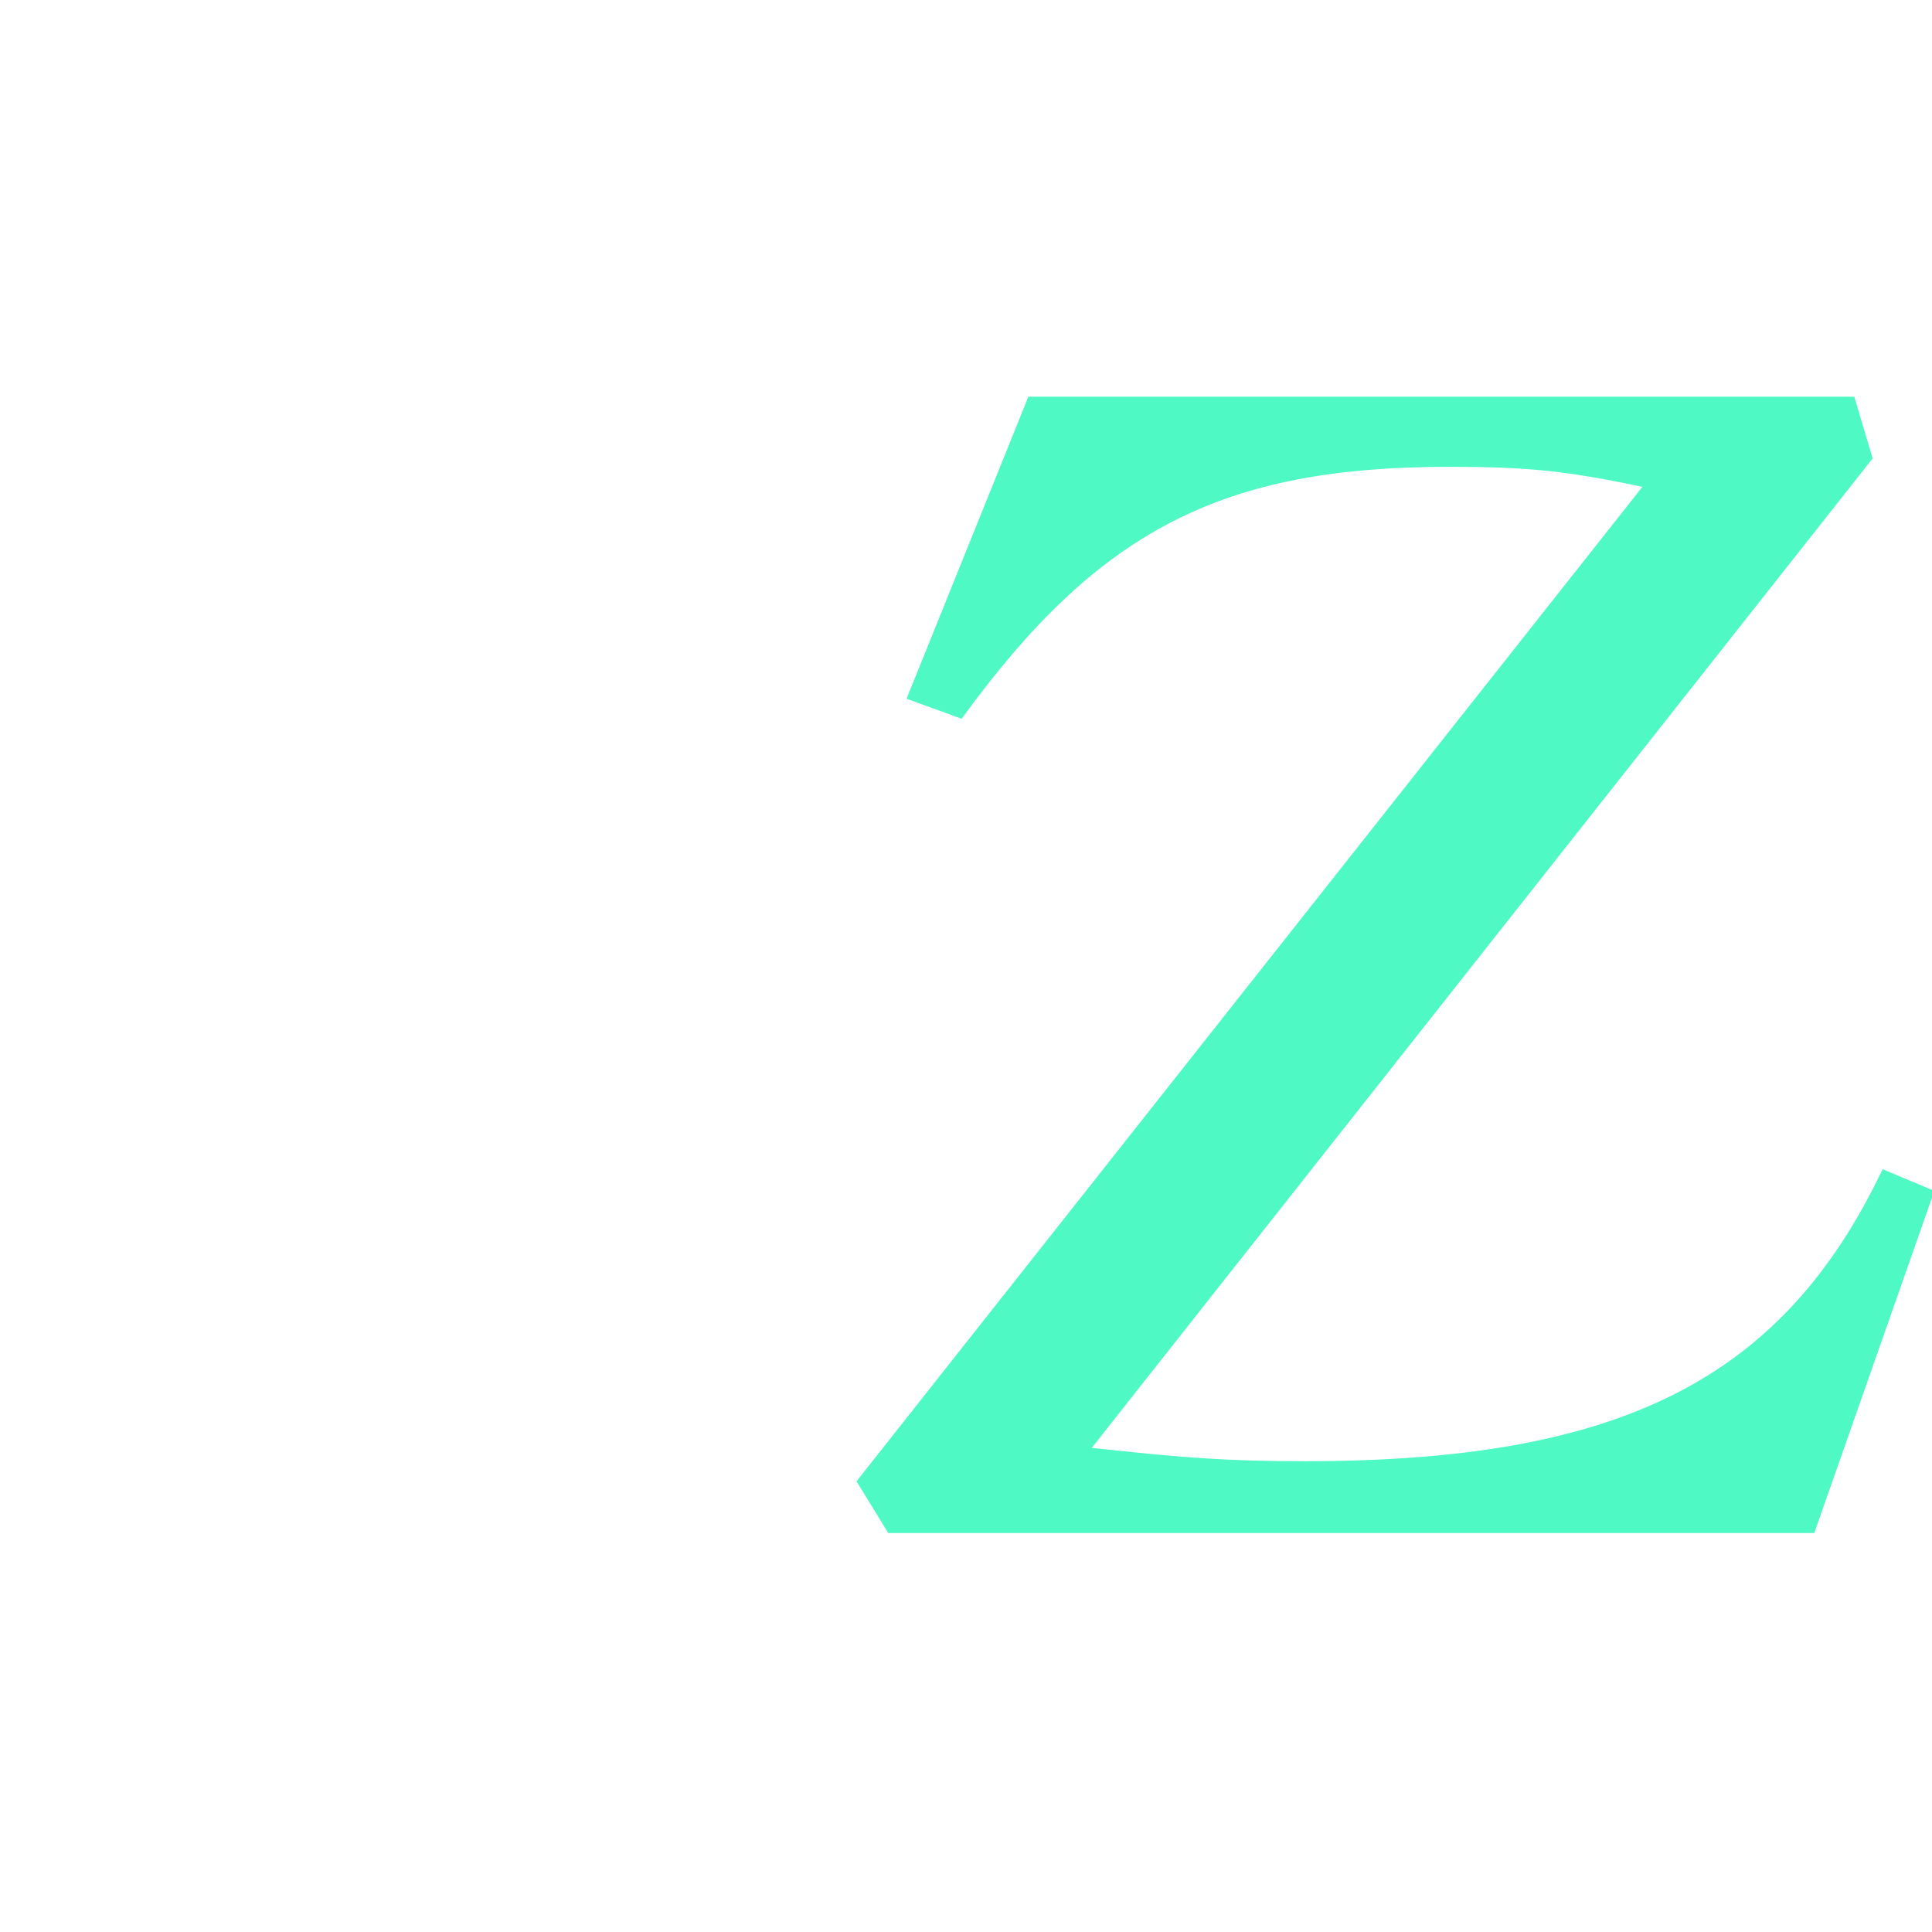
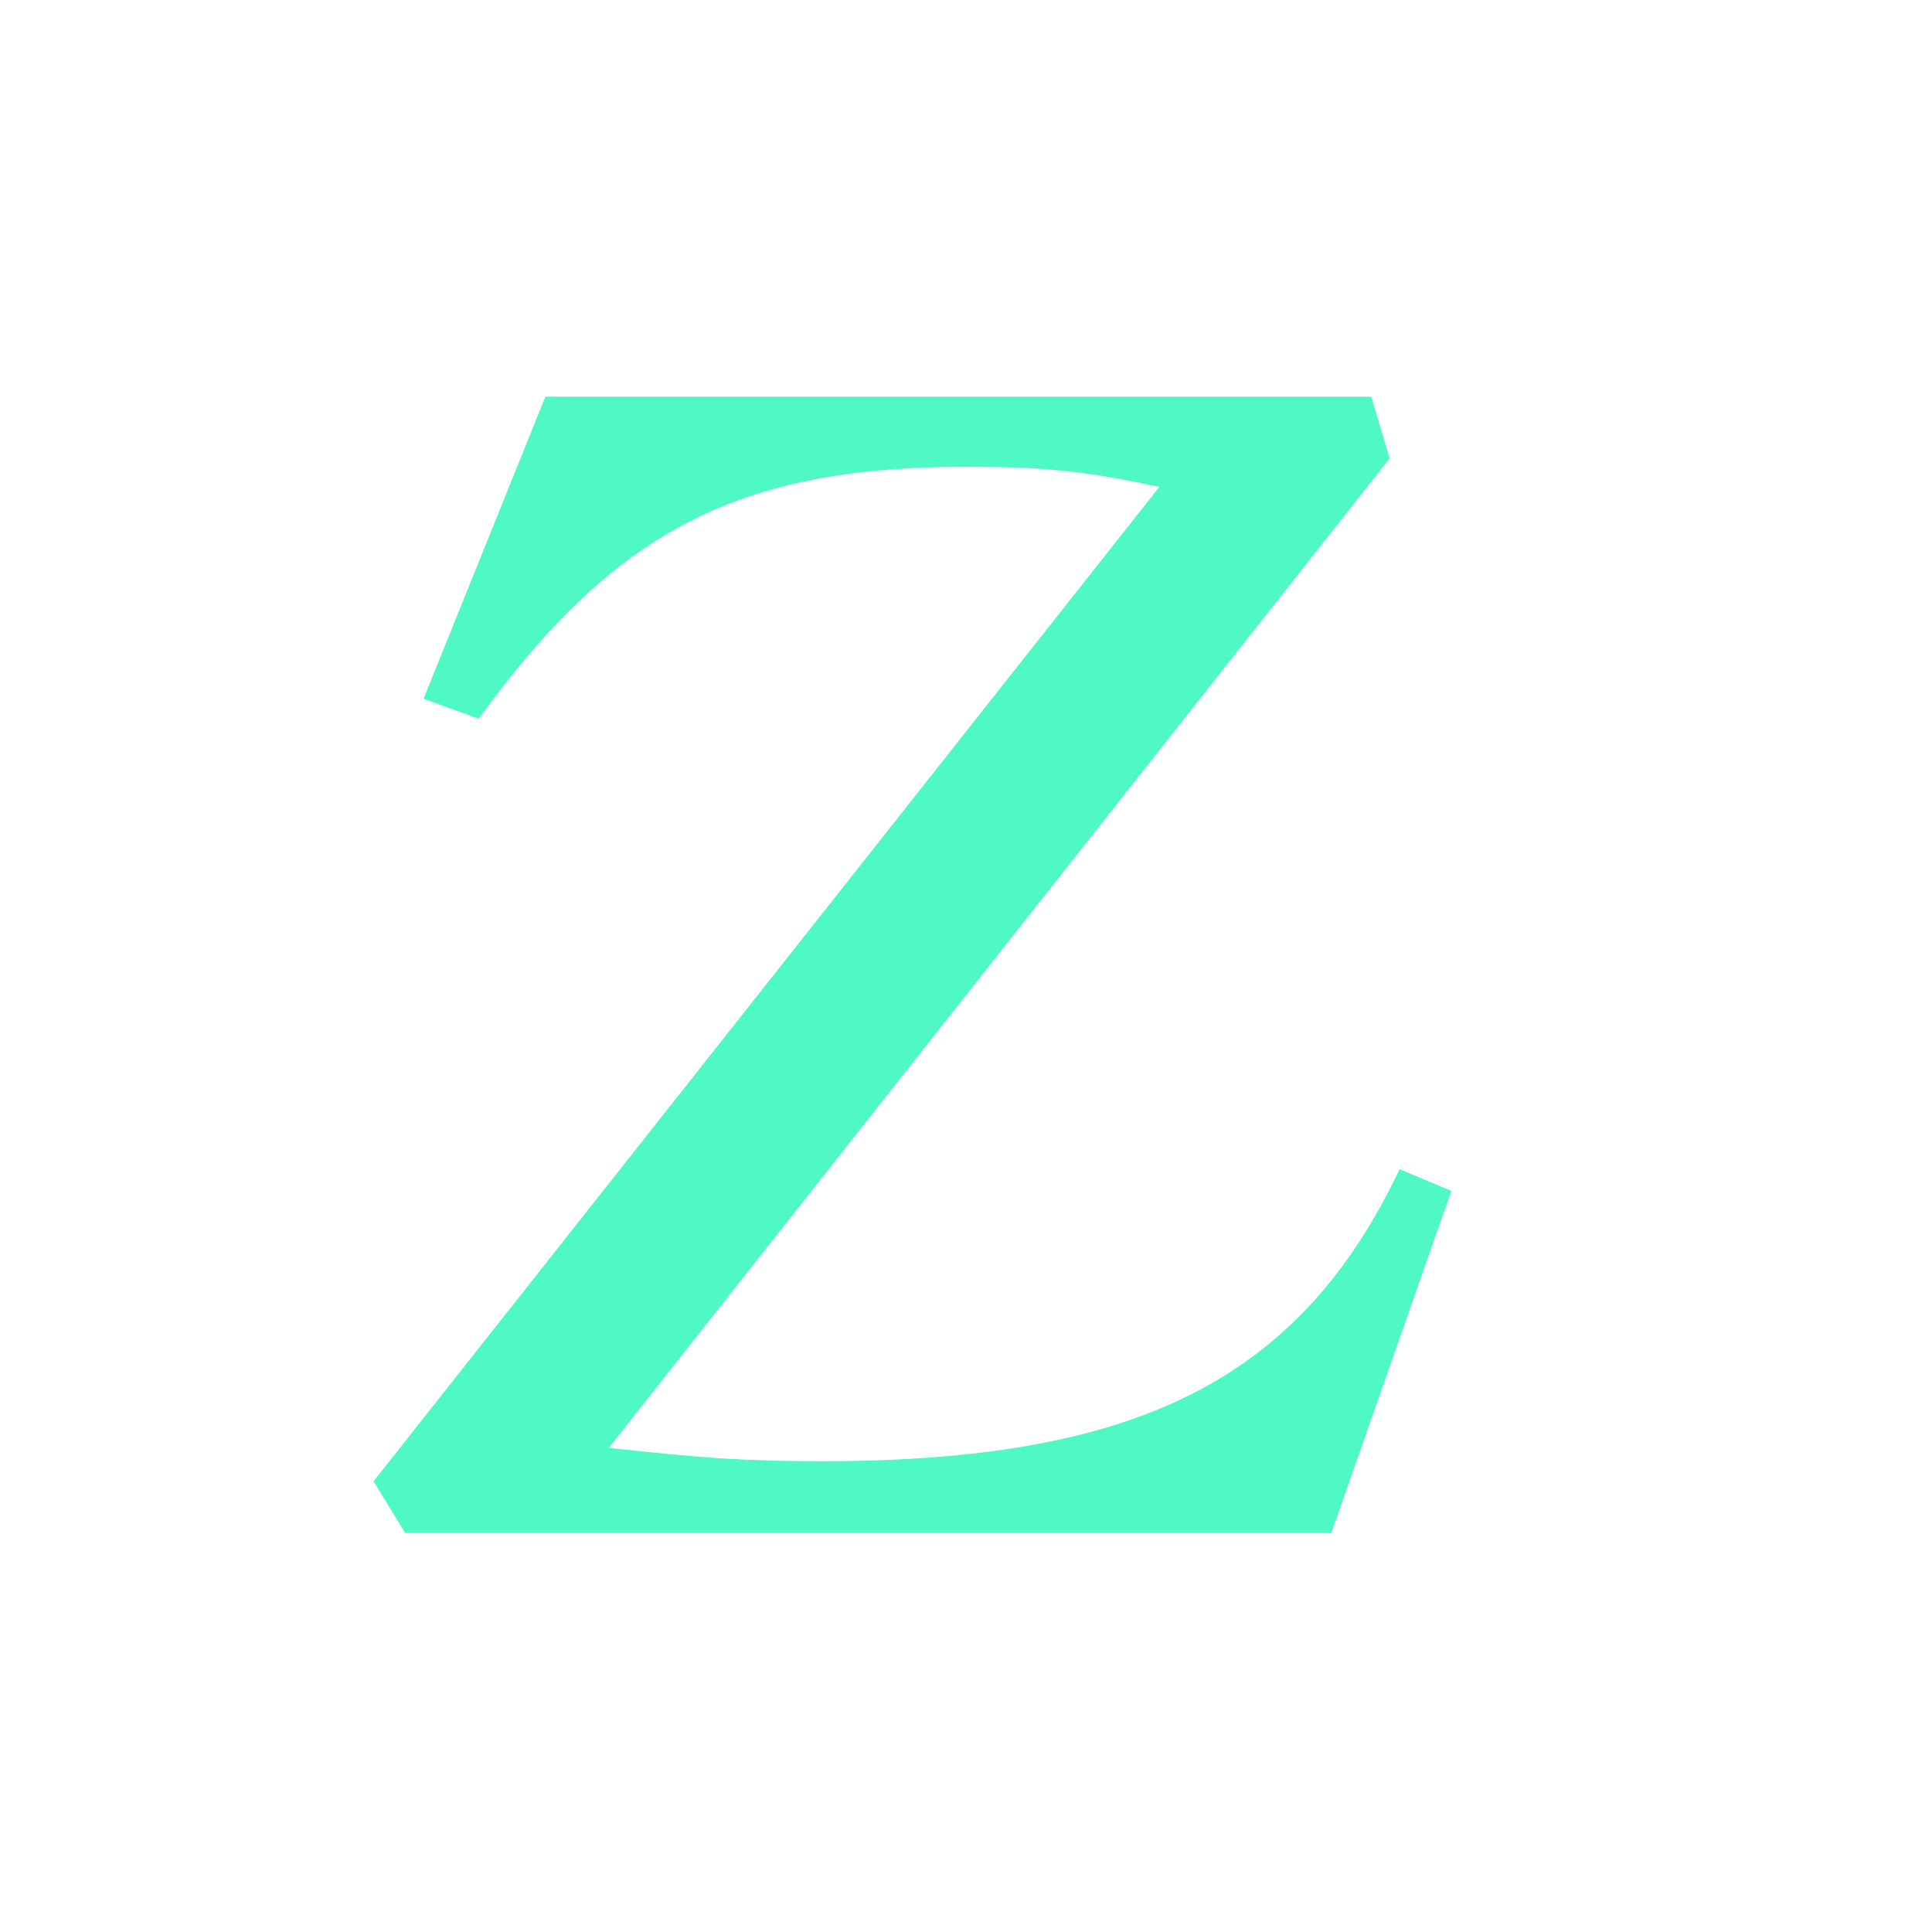
- <svg xmlns="http://www.w3.org/2000/svg" width="32" height="32" viewBox="0 0 32 32" fill="none" version="1.1">
+ <svg xmlns="http://www.w3.org/2000/svg" width="32" height="32" viewBox="8 0 32 32" fill="none" version="1.1">
  <path d="m 32.039,19.725 -0.857,-0.359 c -1.658,3.482 -4.339,4.836 -9.562,4.836 -1.299,0 -2.017,-0.055 -3.537,-0.221 L 31.017,7.593 30.713,6.571 H 17.033 l -2.017,5.002 0.912,0.332 c 2.266,-3.123 4.311,-4.173 8.069,-4.173 1.244,0 1.907,0.055 3.206,0.332 l -13.016,16.471 0.525,0.857 h 15.338 z" style="fill:#4ef9c3;fill-opacity:1" />
</svg>
